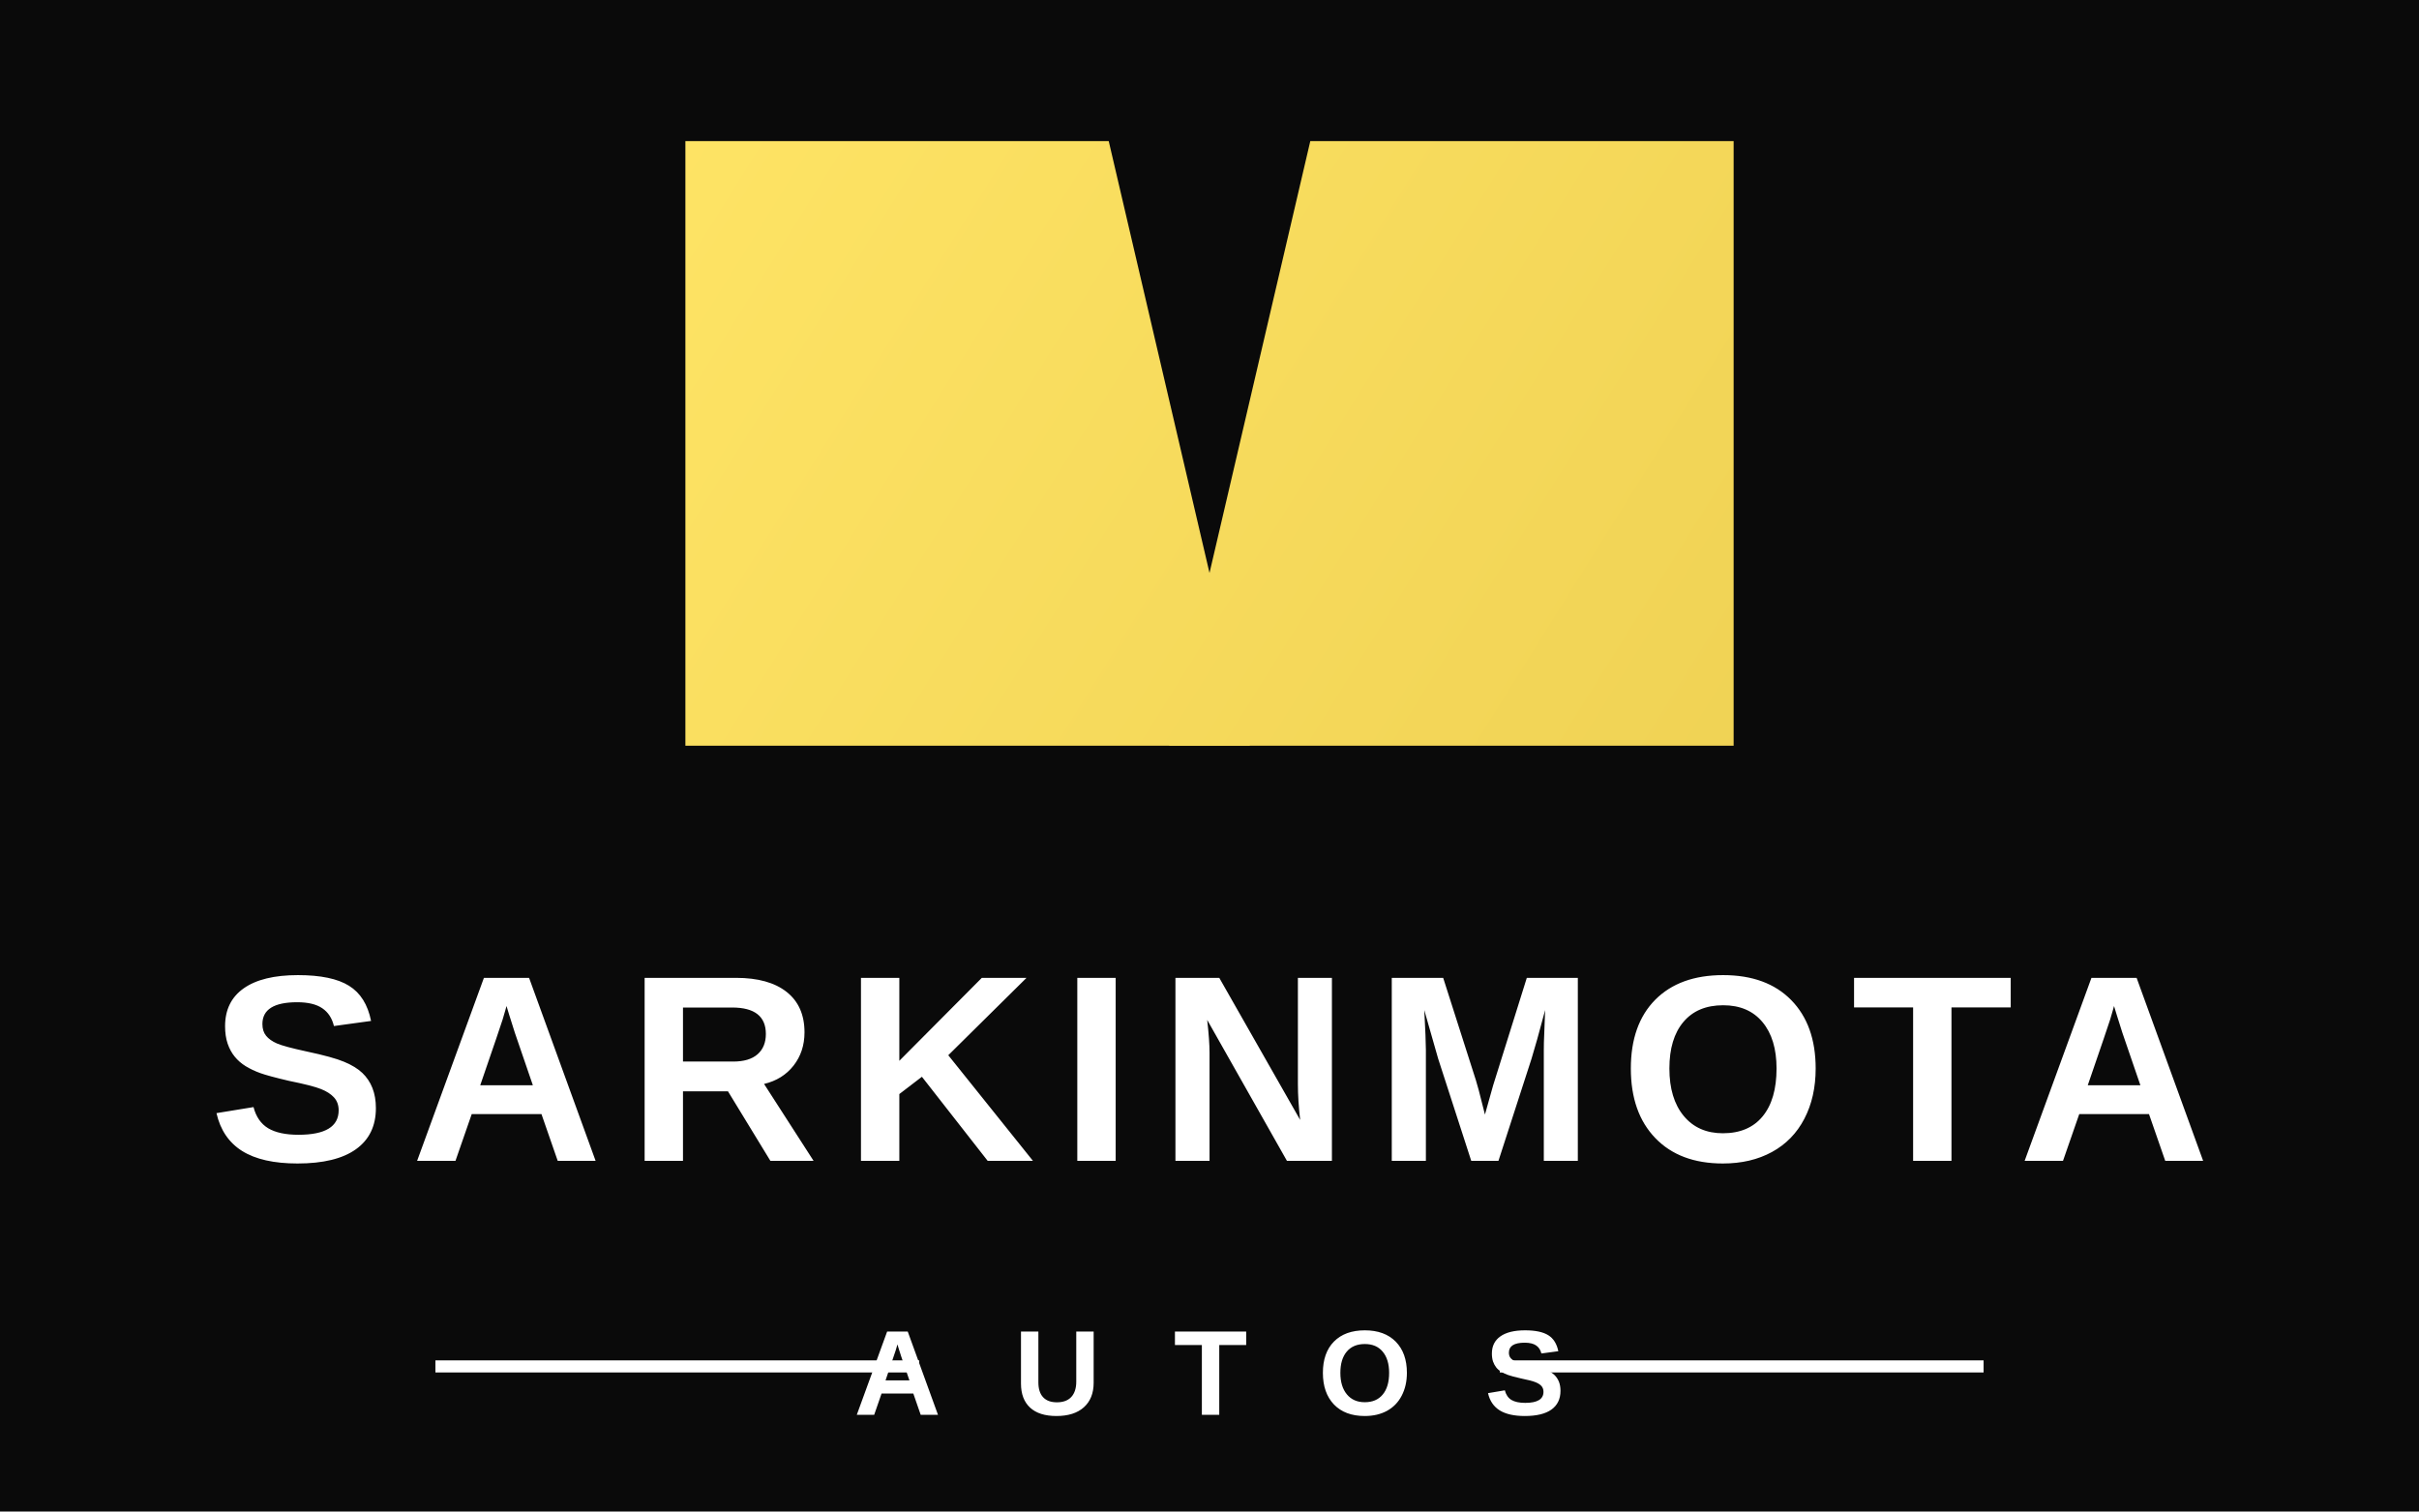
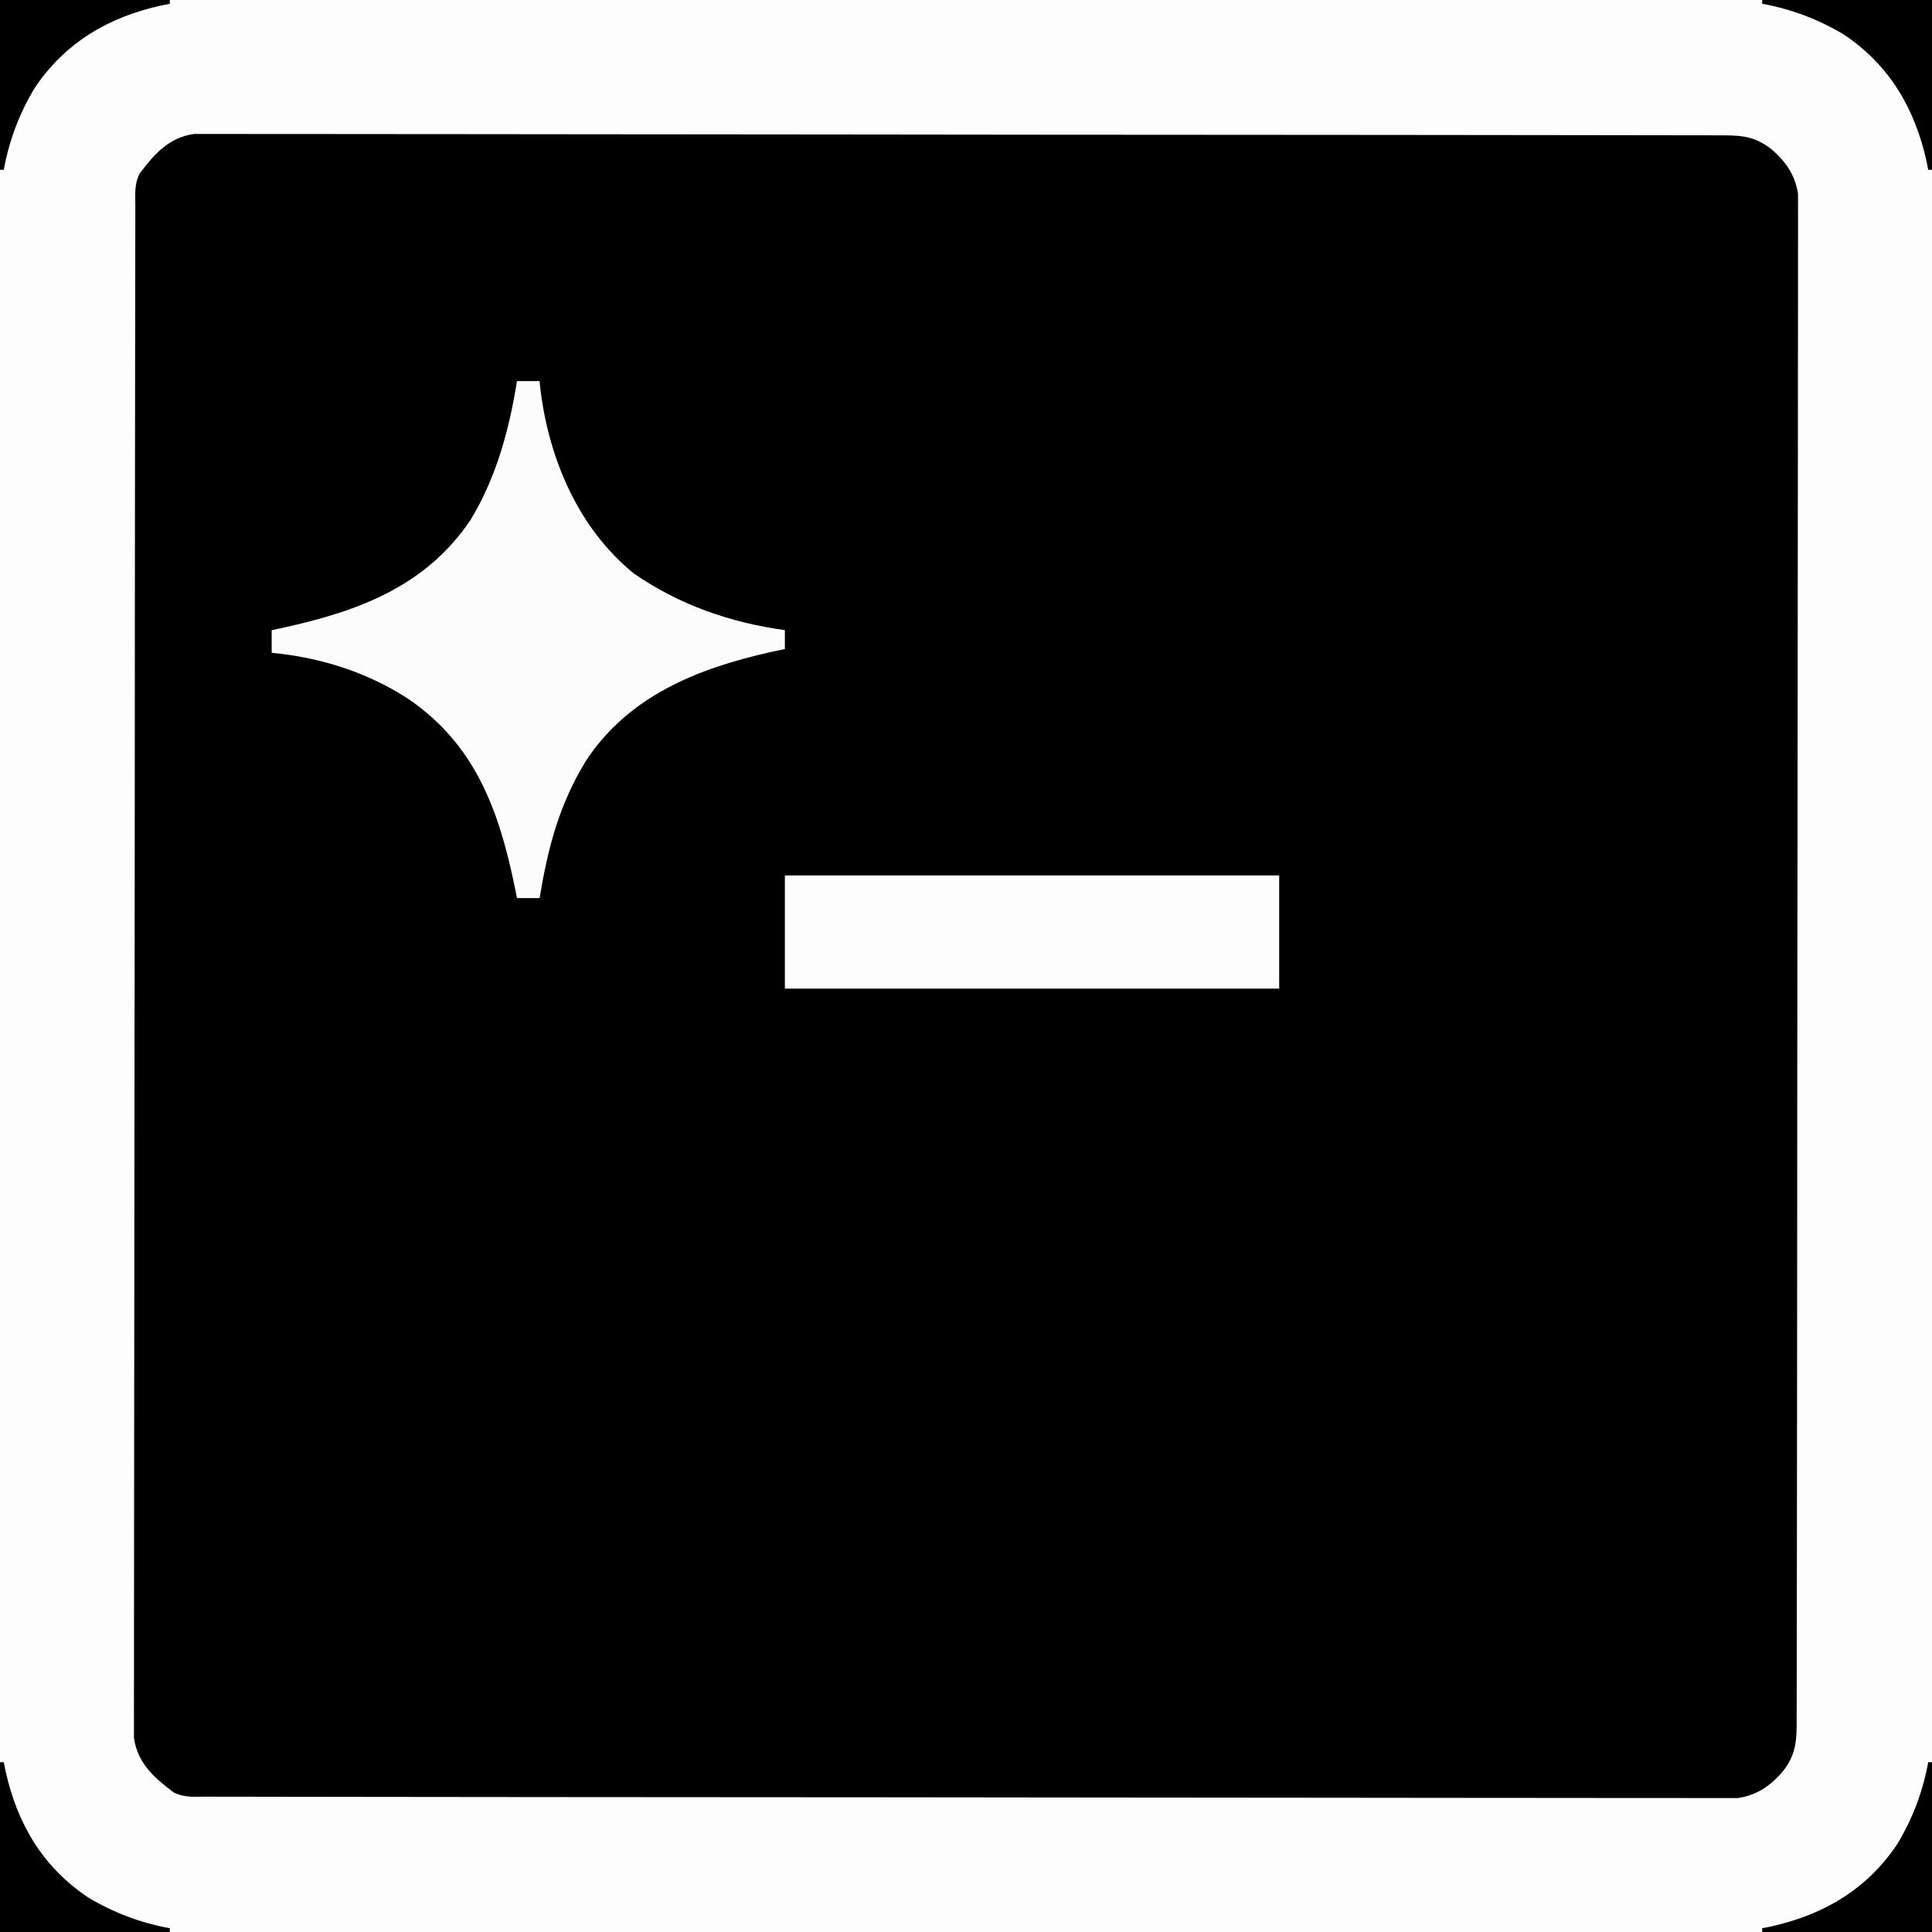
- <svg xmlns="http://www.w3.org/2000/svg" viewBox="0 0 400 250">
-   <rect width="400" height="250" fill="#0A0A0A" />
-   <defs>
-     <linearGradient id="sm-gold" x1="0" y1="0" x2="400" y2="250" gradientUnits="userSpaceOnUse">
-       <stop offset="0" stop-color="#FFE566" />
-       <stop offset="1" stop-color="#C9A227" />
-     </linearGradient>
-   </defs>
-   <g transform="translate(100,10) scale(1.6667)">
-     <path d="M8 8 L50 8 L64 68 L8 68 Z" fill="url(#sm-gold)" />
-     <path d="M70 8 L112 8 L112 68 L56 68 Z" fill="url(#sm-gold)" />
-   </g>
-   <text x="200" y="192" text-anchor="middle" font-family="Montserrat, 'Arial Black', Arial, sans-serif" font-weight="900" font-size="44" letter-spacing="4" fill="#FFFFFF">SARKINMOTA</text>
-   <line x1="72" y1="226" x2="152" y2="226" stroke="#FFFFFF" stroke-width="2" />
-   <text x="200" y="234" text-anchor="middle" font-family="Montserrat, 'Arial Black', Arial, sans-serif" font-weight="700" font-size="20" letter-spacing="12" fill="#FFFFFF">AUTOS</text>
-   <line x1="248" y1="226" x2="328" y2="226" stroke="#FFFFFF" stroke-width="2" />
+ <svg xmlns="http://www.w3.org/2000/svg" version="1.1" width="512" height="512">
+   <path d="M0 0 C168.96 0 337.92 0 512 0 C512 168.96 512 337.92 512 512 C343.04 512 174.08 512 0 512 C0 343.04 0 174.08 0 0 Z " fill="#000000" transform="translate(0,0)" />
+   <path d="M0 0 C168.96 0 337.92 0 512 0 C512 168.96 512 337.92 512 512 C343.04 512 174.08 512 0 512 C0 343.04 0 174.08 0 0 Z M37 46 C35.542 48.916 35.87 51.468 35.866 54.726 C35.863 55.429 35.861 56.132 35.859 56.856 C35.852 59.235 35.852 61.614 35.853 63.993 C35.85 65.706 35.846 67.42 35.842 69.133 C35.832 73.86 35.828 78.587 35.825 83.314 C35.821 88.405 35.812 93.496 35.803 98.586 C35.783 110.89 35.773 123.193 35.764 135.496 C35.76 141.286 35.755 147.075 35.749 152.864 C35.732 172.1 35.718 191.336 35.711 210.572 C35.709 215.567 35.707 220.561 35.705 225.556 C35.704 226.797 35.704 228.038 35.703 229.317 C35.695 249.437 35.67 269.557 35.637 289.676 C35.604 310.317 35.586 330.958 35.583 351.599 C35.581 363.195 35.572 374.79 35.547 386.385 C35.525 396.258 35.517 406.131 35.526 416.005 C35.531 421.044 35.529 426.084 35.51 431.124 C35.492 435.735 35.493 440.346 35.509 444.958 C35.511 446.628 35.507 448.299 35.495 449.969 C35.48 452.237 35.489 454.503 35.505 456.77 C35.504 458.031 35.503 459.291 35.502 460.59 C36.491 467.36 40.84 471.074 46 475 C48.916 476.458 51.468 476.13 54.726 476.134 C55.78 476.138 55.78 476.138 56.856 476.141 C59.235 476.148 61.614 476.148 63.993 476.147 C65.706 476.15 67.42 476.154 69.133 476.158 C73.86 476.168 78.587 476.172 83.314 476.175 C88.405 476.179 93.496 476.188 98.586 476.197 C110.89 476.217 123.193 476.227 135.496 476.236 C141.286 476.24 147.075 476.245 152.864 476.251 C172.1 476.268 191.336 476.282 210.572 476.289 C215.567 476.291 220.561 476.293 225.556 476.295 C227.418 476.296 227.418 476.296 229.317 476.297 C249.437 476.305 269.557 476.33 289.676 476.363 C310.317 476.396 330.958 476.414 351.599 476.417 C363.195 476.419 374.79 476.428 386.385 476.453 C396.258 476.475 406.131 476.483 416.005 476.474 C421.044 476.469 426.084 476.471 431.124 476.49 C435.735 476.508 440.346 476.507 444.958 476.491 C446.628 476.489 448.299 476.493 449.969 476.505 C452.237 476.52 454.503 476.511 456.77 476.495 C458.031 476.496 459.291 476.497 460.59 476.498 C465.743 475.745 469.553 473.011 472.812 469 C476.218 464.33 476.126 460.786 476.134 455.059 C476.137 454.357 476.139 453.655 476.141 452.932 C476.148 450.569 476.148 448.206 476.147 445.842 C476.15 444.135 476.154 442.429 476.158 440.722 C476.168 436.022 476.172 431.323 476.175 426.623 C476.179 421.558 476.188 416.493 476.197 411.428 C476.217 399.194 476.227 386.96 476.236 374.725 C476.24 368.967 476.245 363.209 476.251 357.451 C476.268 338.316 476.282 319.181 476.289 300.046 C476.291 295.08 476.293 290.114 476.295 285.148 C476.296 283.914 476.296 282.679 476.297 281.408 C476.305 261.398 476.33 241.389 476.363 221.379 C476.396 200.846 476.414 180.314 476.417 159.781 C476.419 148.249 476.428 136.716 476.453 125.183 C476.475 115.365 476.483 105.547 476.474 95.729 C476.469 90.717 476.471 85.706 476.49 80.695 C476.508 76.109 476.507 71.524 476.491 66.938 C476.489 65.277 476.493 63.617 476.505 61.956 C476.52 59.701 476.511 57.448 476.495 55.193 C476.496 53.313 476.496 53.313 476.498 51.395 C475.744 46.251 473.004 42.441 469 39.188 C464.33 35.782 460.786 35.874 455.059 35.866 C454.006 35.862 454.006 35.862 452.932 35.859 C450.569 35.852 448.206 35.852 445.842 35.853 C444.135 35.85 442.429 35.846 440.722 35.842 C436.022 35.832 431.323 35.828 426.623 35.825 C421.558 35.821 416.493 35.812 411.428 35.803 C399.194 35.783 386.96 35.773 374.725 35.764 C368.967 35.76 363.209 35.755 357.451 35.749 C338.316 35.732 319.181 35.718 300.046 35.711 C295.08 35.709 290.114 35.707 285.148 35.705 C283.297 35.704 283.297 35.704 281.408 35.703 C261.398 35.695 241.389 35.67 221.379 35.637 C200.846 35.604 180.314 35.586 159.781 35.583 C148.249 35.581 136.716 35.572 125.183 35.547 C115.365 35.525 105.547 35.517 95.729 35.526 C90.717 35.531 85.706 35.529 80.695 35.51 C76.109 35.492 71.524 35.493 66.938 35.509 C65.277 35.511 63.617 35.507 61.956 35.495 C59.701 35.48 57.448 35.489 55.193 35.505 C53.94 35.504 52.686 35.503 51.395 35.502 C44.635 36.493 40.921 40.847 37 46 Z " fill="#FDFDFD" transform="translate(0,0)" />
+   <path d="M0 0 C1.98 0 3.96 0 6 0 C6.112 1.129 6.112 1.129 6.227 2.281 C8.514 20.758 16.313 39.069 31 51 C43.084 59.324 56.465 63.975 71 66 C71 67.65 71 69.3 71 71 C69.113 71.402 69.113 71.402 67.188 71.812 C47.817 76.159 29.505 83.472 18.219 100.723 C11.132 112.358 8.197 123.735 6 137 C4.02 137 2.04 137 0 137 C-0.17 136.14 -0.34 135.28 -0.516 134.395 C-4.723 113.872 -10.943 96.372 -28.885 84.157 C-39.71 77.117 -52.191 73.208 -65 72 C-65 70.02 -65 68.04 -65 66 C-63.385 65.654 -63.385 65.654 -61.738 65.301 C-41.857 60.917 -24.135 54.33 -12.312 36.812 C-5.485 25.553 -2.054 12.916 0 0 Z " fill="#FCFCFC" transform="translate(137,101)" />
+   <path d="M0 0 C43.23 0 86.46 0 131 0 C131 9.9 131 19.8 131 30 C87.77 30 44.54 30 0 30 C0 20.1 0 10.2 0 0 Z " fill="#FDFDFD" transform="translate(208,232)" />
+   <path d="M0 0 C0.33 0 0.66 0 1 0 C1.147 0.739 1.294 1.477 1.445 2.238 C4.544 16.254 11.255 27.723 23.312 35.812 C30.113 39.889 37.206 42.575 45 44 C45 44.33 45 44.66 45 45 C30.15 45 15.3 45 0 45 C0 30.15 0 15.3 0 0 Z " fill="#000000" transform="translate(0,467)" />
+   <path d="M0 0 C0.33 0 0.66 0 1 0 C1 14.85 1 29.7 1 45 C-13.85 45 -28.7 45 -44 45 C-44 44.67 -44 44.34 -44 44 C-43.261 43.853 -42.523 43.706 -41.762 43.555 C-27.746 40.456 -16.277 33.745 -8.188 21.688 C-4.111 14.887 -1.425 7.794 0 0 Z " fill="#000000" transform="translate(511,467)" />
+   <path d="M0 0 C14.85 0 29.7 0 45 0 C45 14.85 45 29.7 45 45 C44.67 45 44.34 45 44 45 C43.853 44.261 43.706 43.523 43.555 42.762 C40.456 28.746 33.745 17.277 21.688 9.188 C14.887 5.111 7.794 2.425 0 1 C0 0.67 0 0.34 0 0 Z " fill="#000000" transform="translate(467,0)" />
+   <path d="M0 0 C14.85 0 29.7 0 45 0 C45 0.33 45 0.66 45 1 C44.261 1.147 43.523 1.294 42.762 1.445 C28.746 4.544 17.277 11.255 9.188 23.312 C5.111 30.113 2.425 37.206 1 45 C0.67 45 0.34 45 0 45 C0 30.15 0 15.3 0 0 Z " fill="#000000" transform="translate(0,0)" />
</svg>
